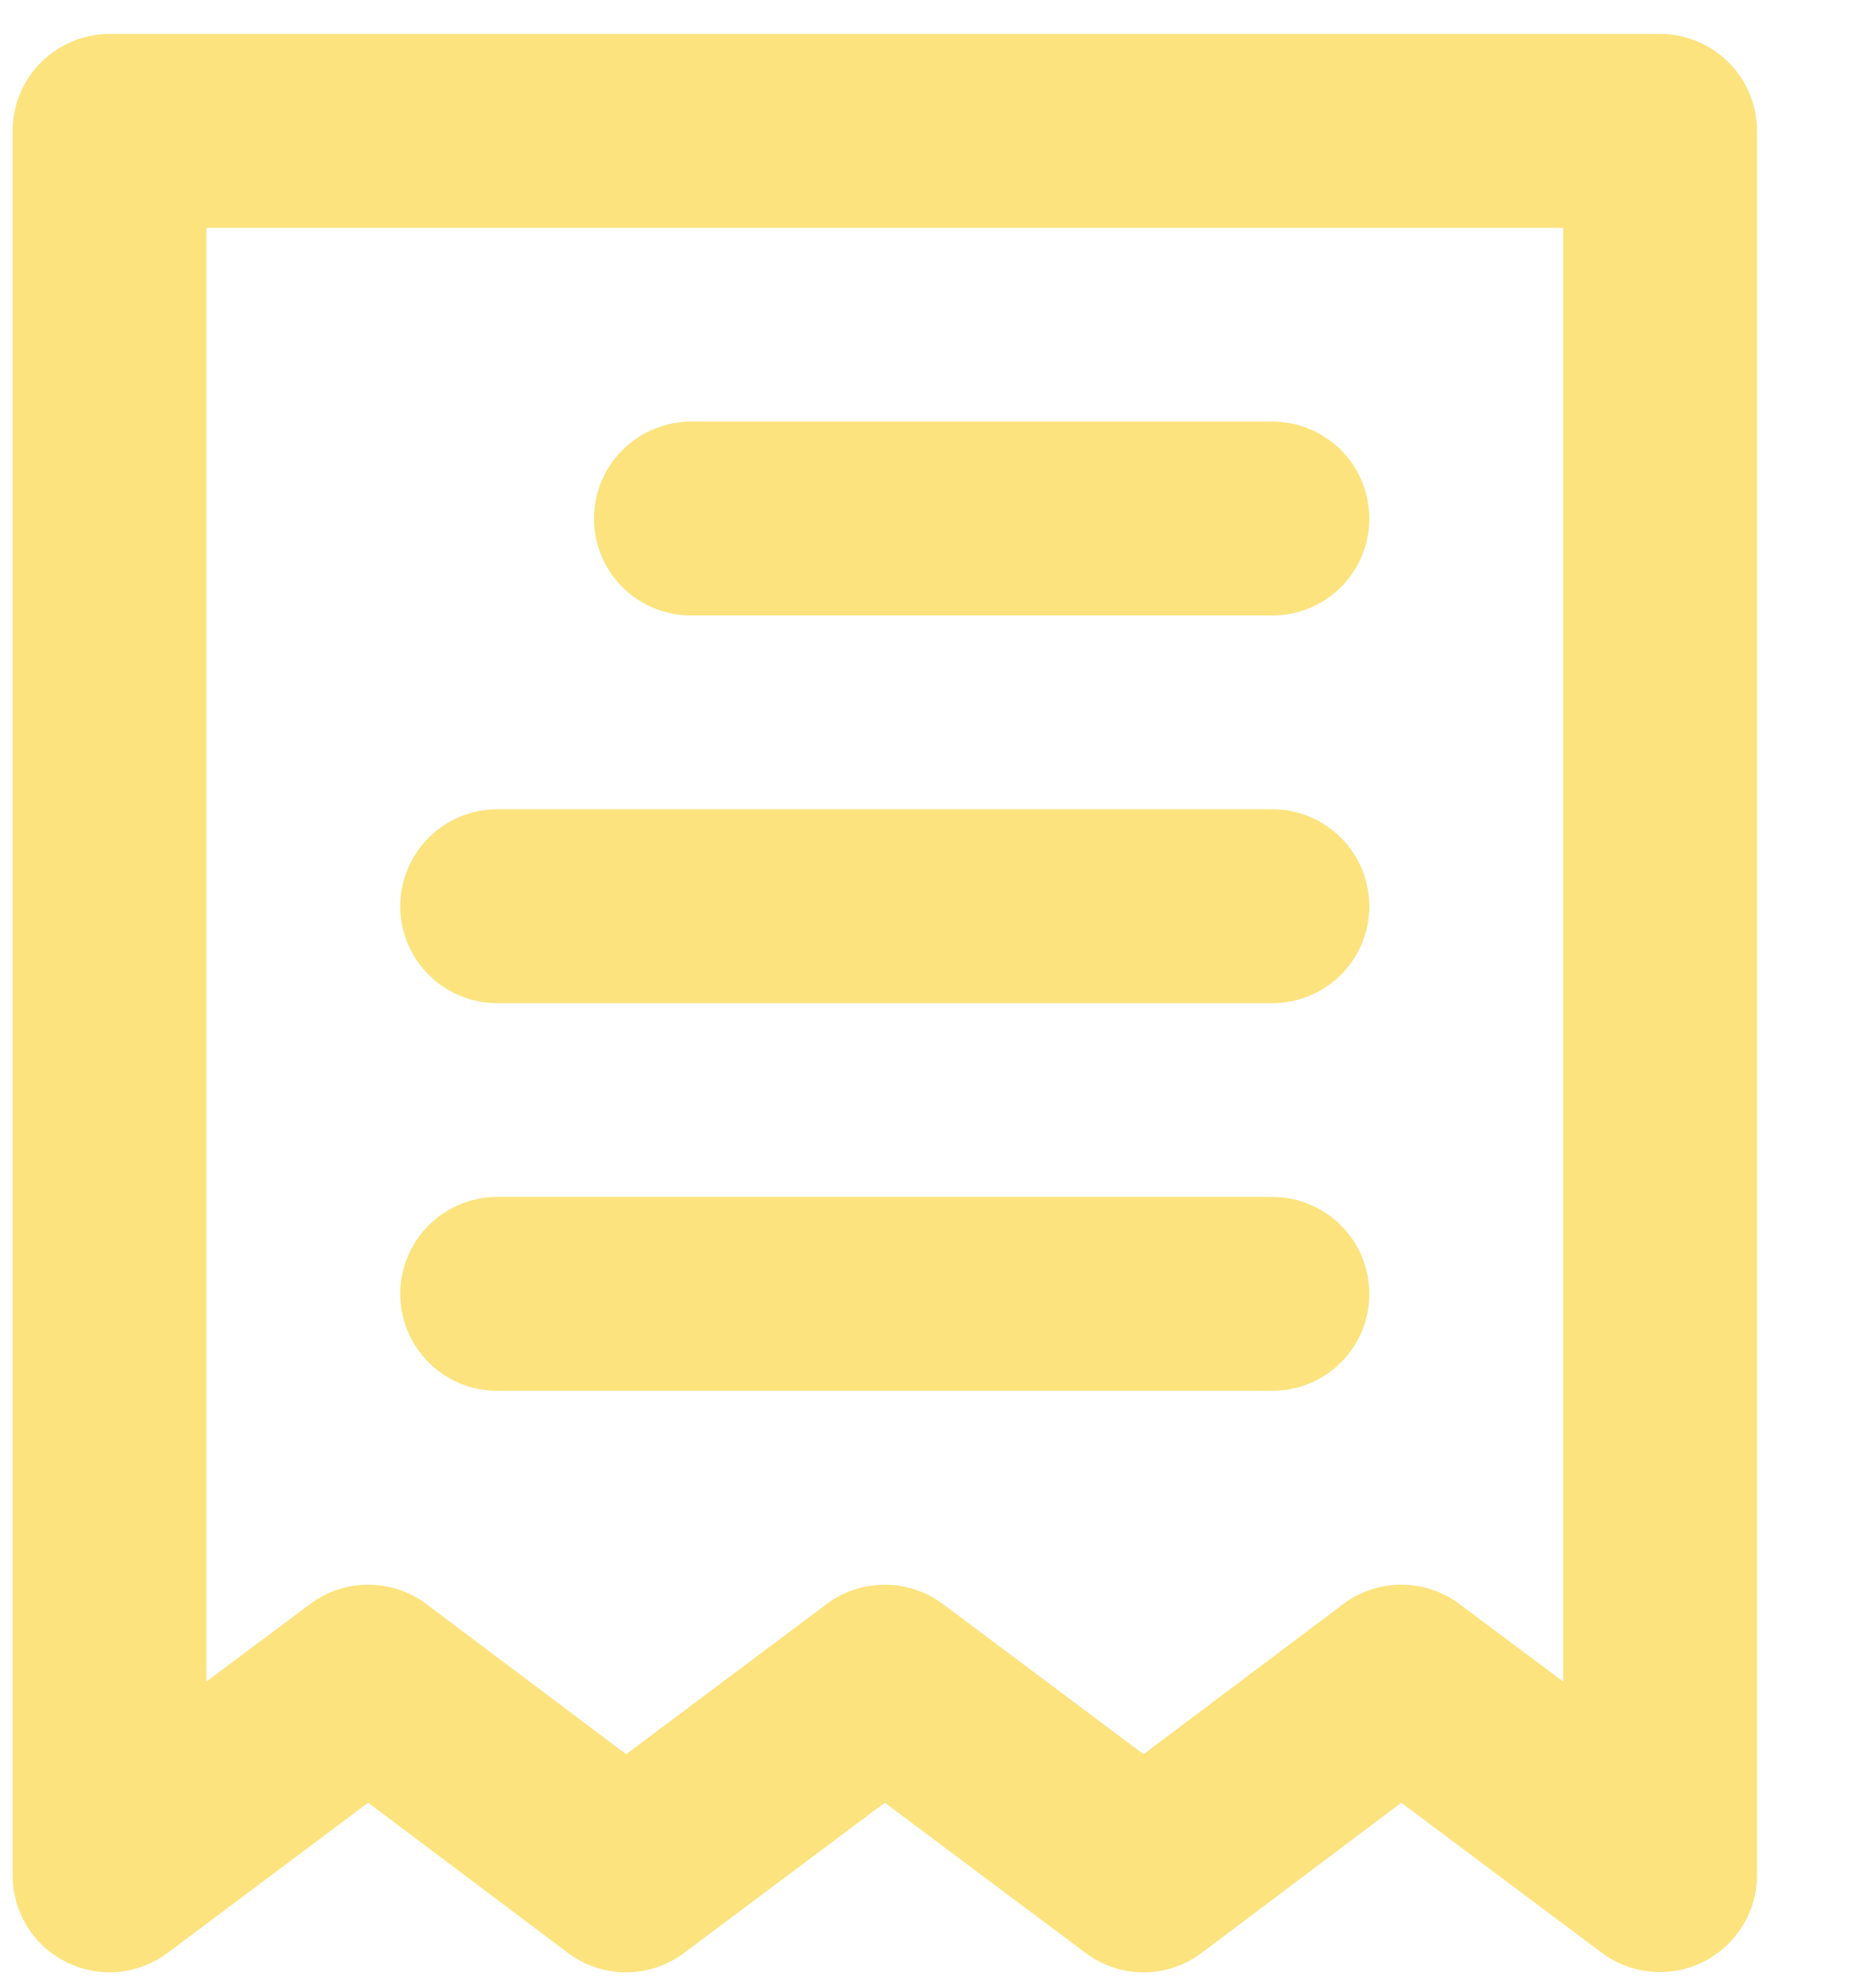
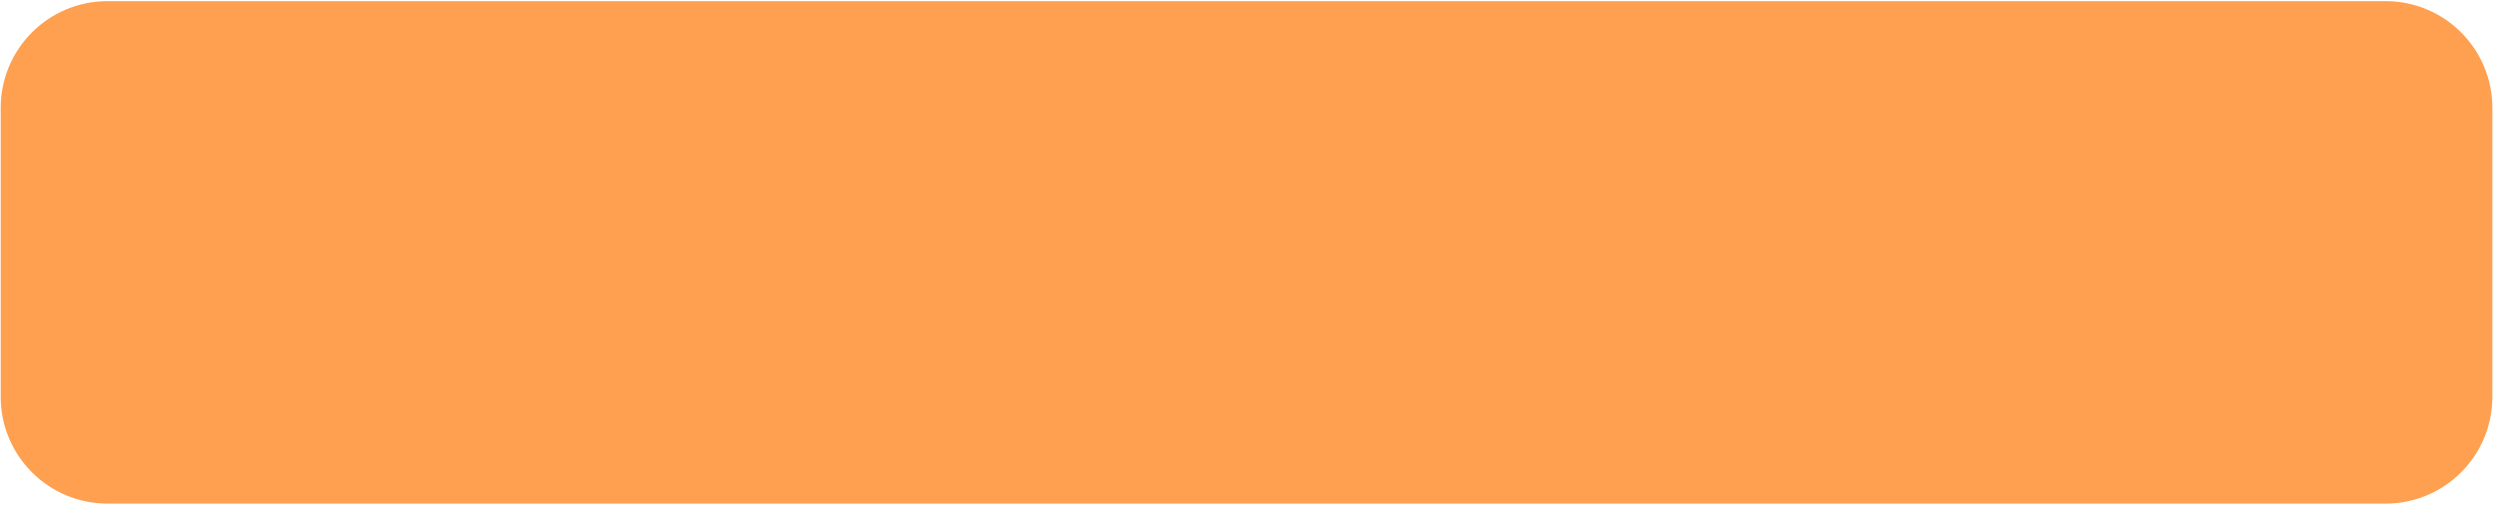
- <svg xmlns="http://www.w3.org/2000/svg" width="14" height="15" viewBox="0 0 14 15" fill="none">
-   <path d="M5.213 4.644H9.601C9.795 4.644 9.981 4.567 10.118 4.43C10.255 4.293 10.332 4.107 10.332 3.913C10.332 3.719 10.255 3.533 10.118 3.396C9.981 3.259 9.795 3.181 9.601 3.181H5.213C5.02 3.181 4.834 3.259 4.696 3.396C4.559 3.533 4.482 3.719 4.482 3.913C4.482 4.107 4.559 4.293 4.696 4.43C4.834 4.567 5.02 4.644 5.213 4.644ZM3.751 7.569H9.601C9.795 7.569 9.981 7.492 10.118 7.355C10.255 7.218 10.332 7.032 10.332 6.838C10.332 6.644 10.255 6.458 10.118 6.321C9.981 6.184 9.795 6.106 9.601 6.106H3.751C3.557 6.106 3.371 6.184 3.234 6.321C3.097 6.458 3.02 6.644 3.02 6.838C3.02 7.032 3.097 7.218 3.234 7.355C3.371 7.492 3.557 7.569 3.751 7.569ZM3.751 10.494H9.601C9.795 10.494 9.981 10.417 10.118 10.28C10.255 10.143 10.332 9.957 10.332 9.763C10.332 9.569 10.255 9.383 10.118 9.246C9.981 9.109 9.795 9.031 9.601 9.031H3.751C3.557 9.031 3.371 9.109 3.234 9.246C3.097 9.383 3.02 9.569 3.02 9.763C3.02 9.957 3.097 10.143 3.234 10.28C3.371 10.417 3.557 10.494 3.751 10.494ZM12.526 0.256H0.826C0.632 0.256 0.446 0.334 0.309 0.471C0.172 0.608 0.095 0.794 0.095 0.988V14.15C0.095 14.286 0.133 14.419 0.204 14.535C0.275 14.65 0.377 14.743 0.499 14.804C0.62 14.865 0.756 14.891 0.892 14.879C1.027 14.866 1.156 14.817 1.265 14.735L2.778 13.602L4.285 14.735C4.411 14.83 4.565 14.882 4.724 14.882C4.882 14.882 5.036 14.83 5.162 14.735L6.676 13.602L8.19 14.735C8.316 14.83 8.47 14.882 8.628 14.882C8.787 14.882 8.941 14.83 9.067 14.735L10.573 13.602L12.087 14.735C12.196 14.817 12.326 14.866 12.462 14.877C12.597 14.889 12.734 14.863 12.855 14.801C12.976 14.74 13.077 14.647 13.148 14.532C13.219 14.418 13.257 14.285 13.257 14.15V0.988C13.257 0.794 13.18 0.608 13.043 0.471C12.906 0.334 12.72 0.256 12.526 0.256ZM11.795 12.688L11.012 12.103C10.886 12.008 10.732 11.957 10.573 11.957C10.415 11.957 10.261 12.008 10.135 12.103L8.628 13.236L7.115 12.103C6.988 12.008 6.834 11.957 6.676 11.957C6.518 11.957 6.364 12.008 6.237 12.103L4.724 13.236L3.217 12.103C3.091 12.008 2.937 11.957 2.778 11.957C2.62 11.957 2.466 12.008 2.34 12.103L1.557 12.688V1.719H11.795V12.688Z" fill="#FCE37E" />
+ <svg xmlns="http://www.w3.org/2000/svg" width="315" height="64" viewBox="0 0 315 64" fill="none">
+   <path d="M300.589 0.144H13.538C6.11 0.144 0.089 6.165 0.089 13.593V50.004C0.089 57.431 6.11 63.453 13.538 63.453H300.589C308.017 63.453 314.038 57.431 314.038 50.004V13.593C314.038 6.165 308.017 0.144 300.589 0.144Z" fill="#FFA051" />
</svg>
